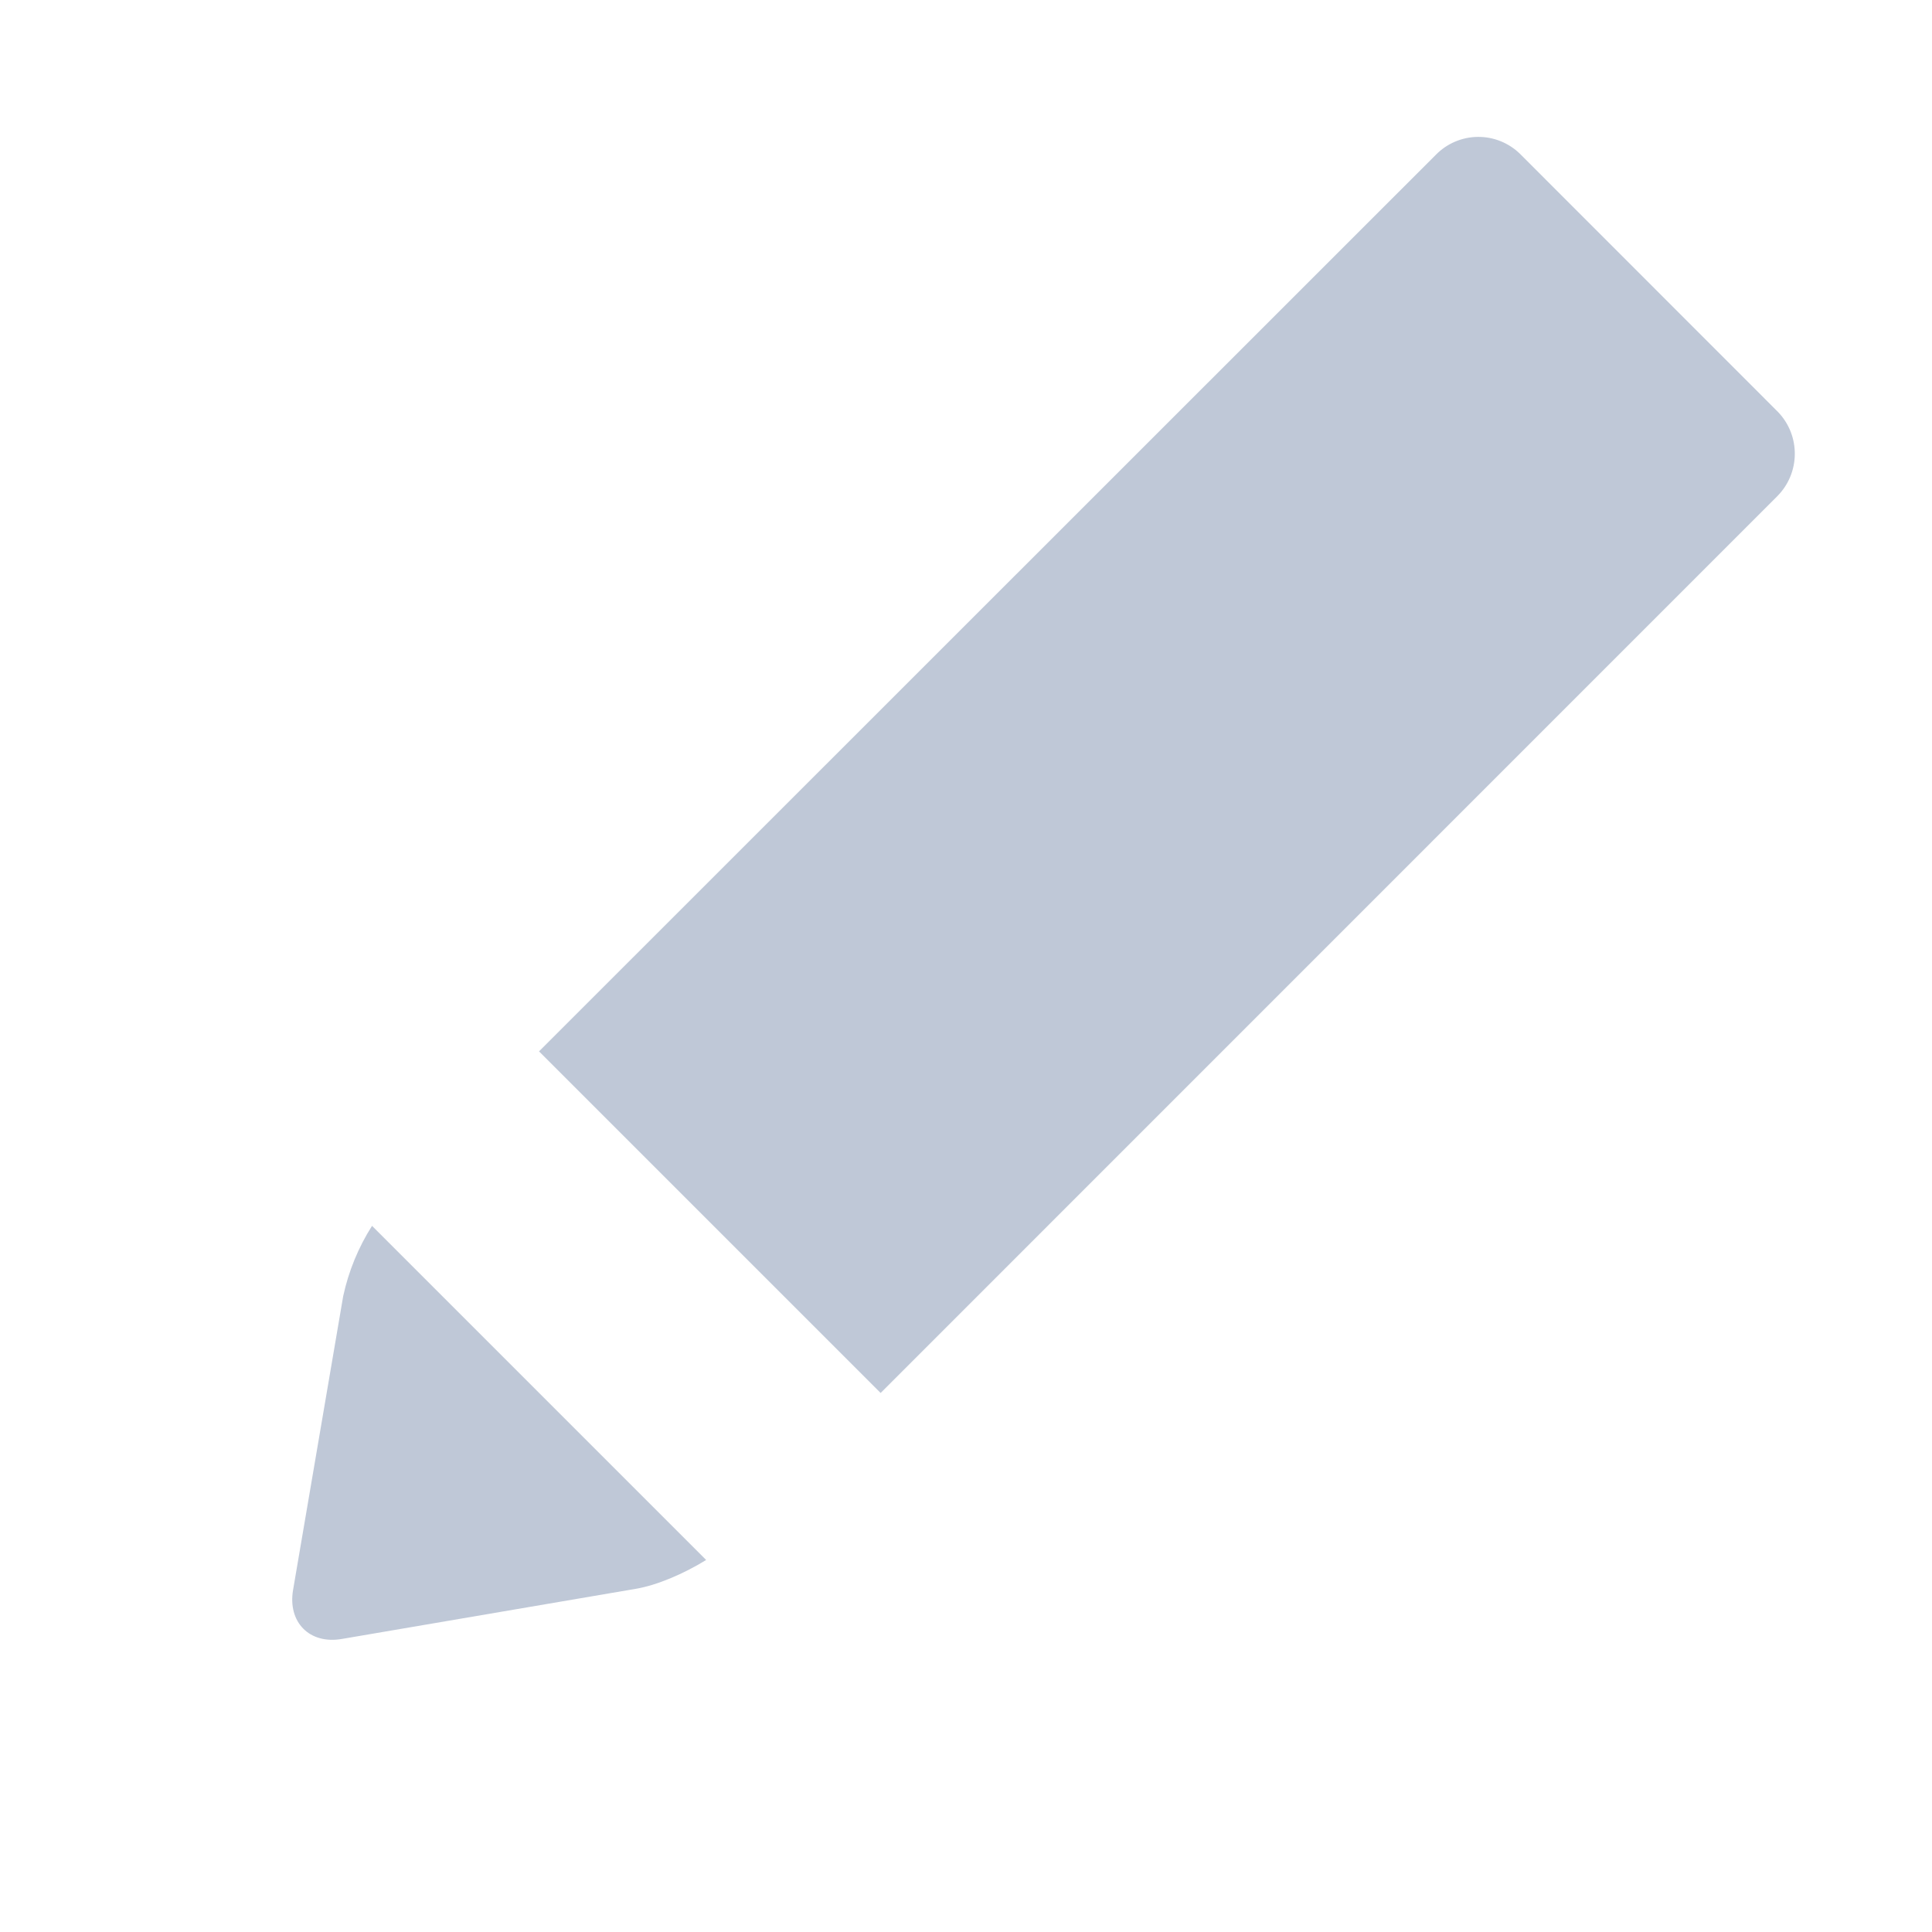
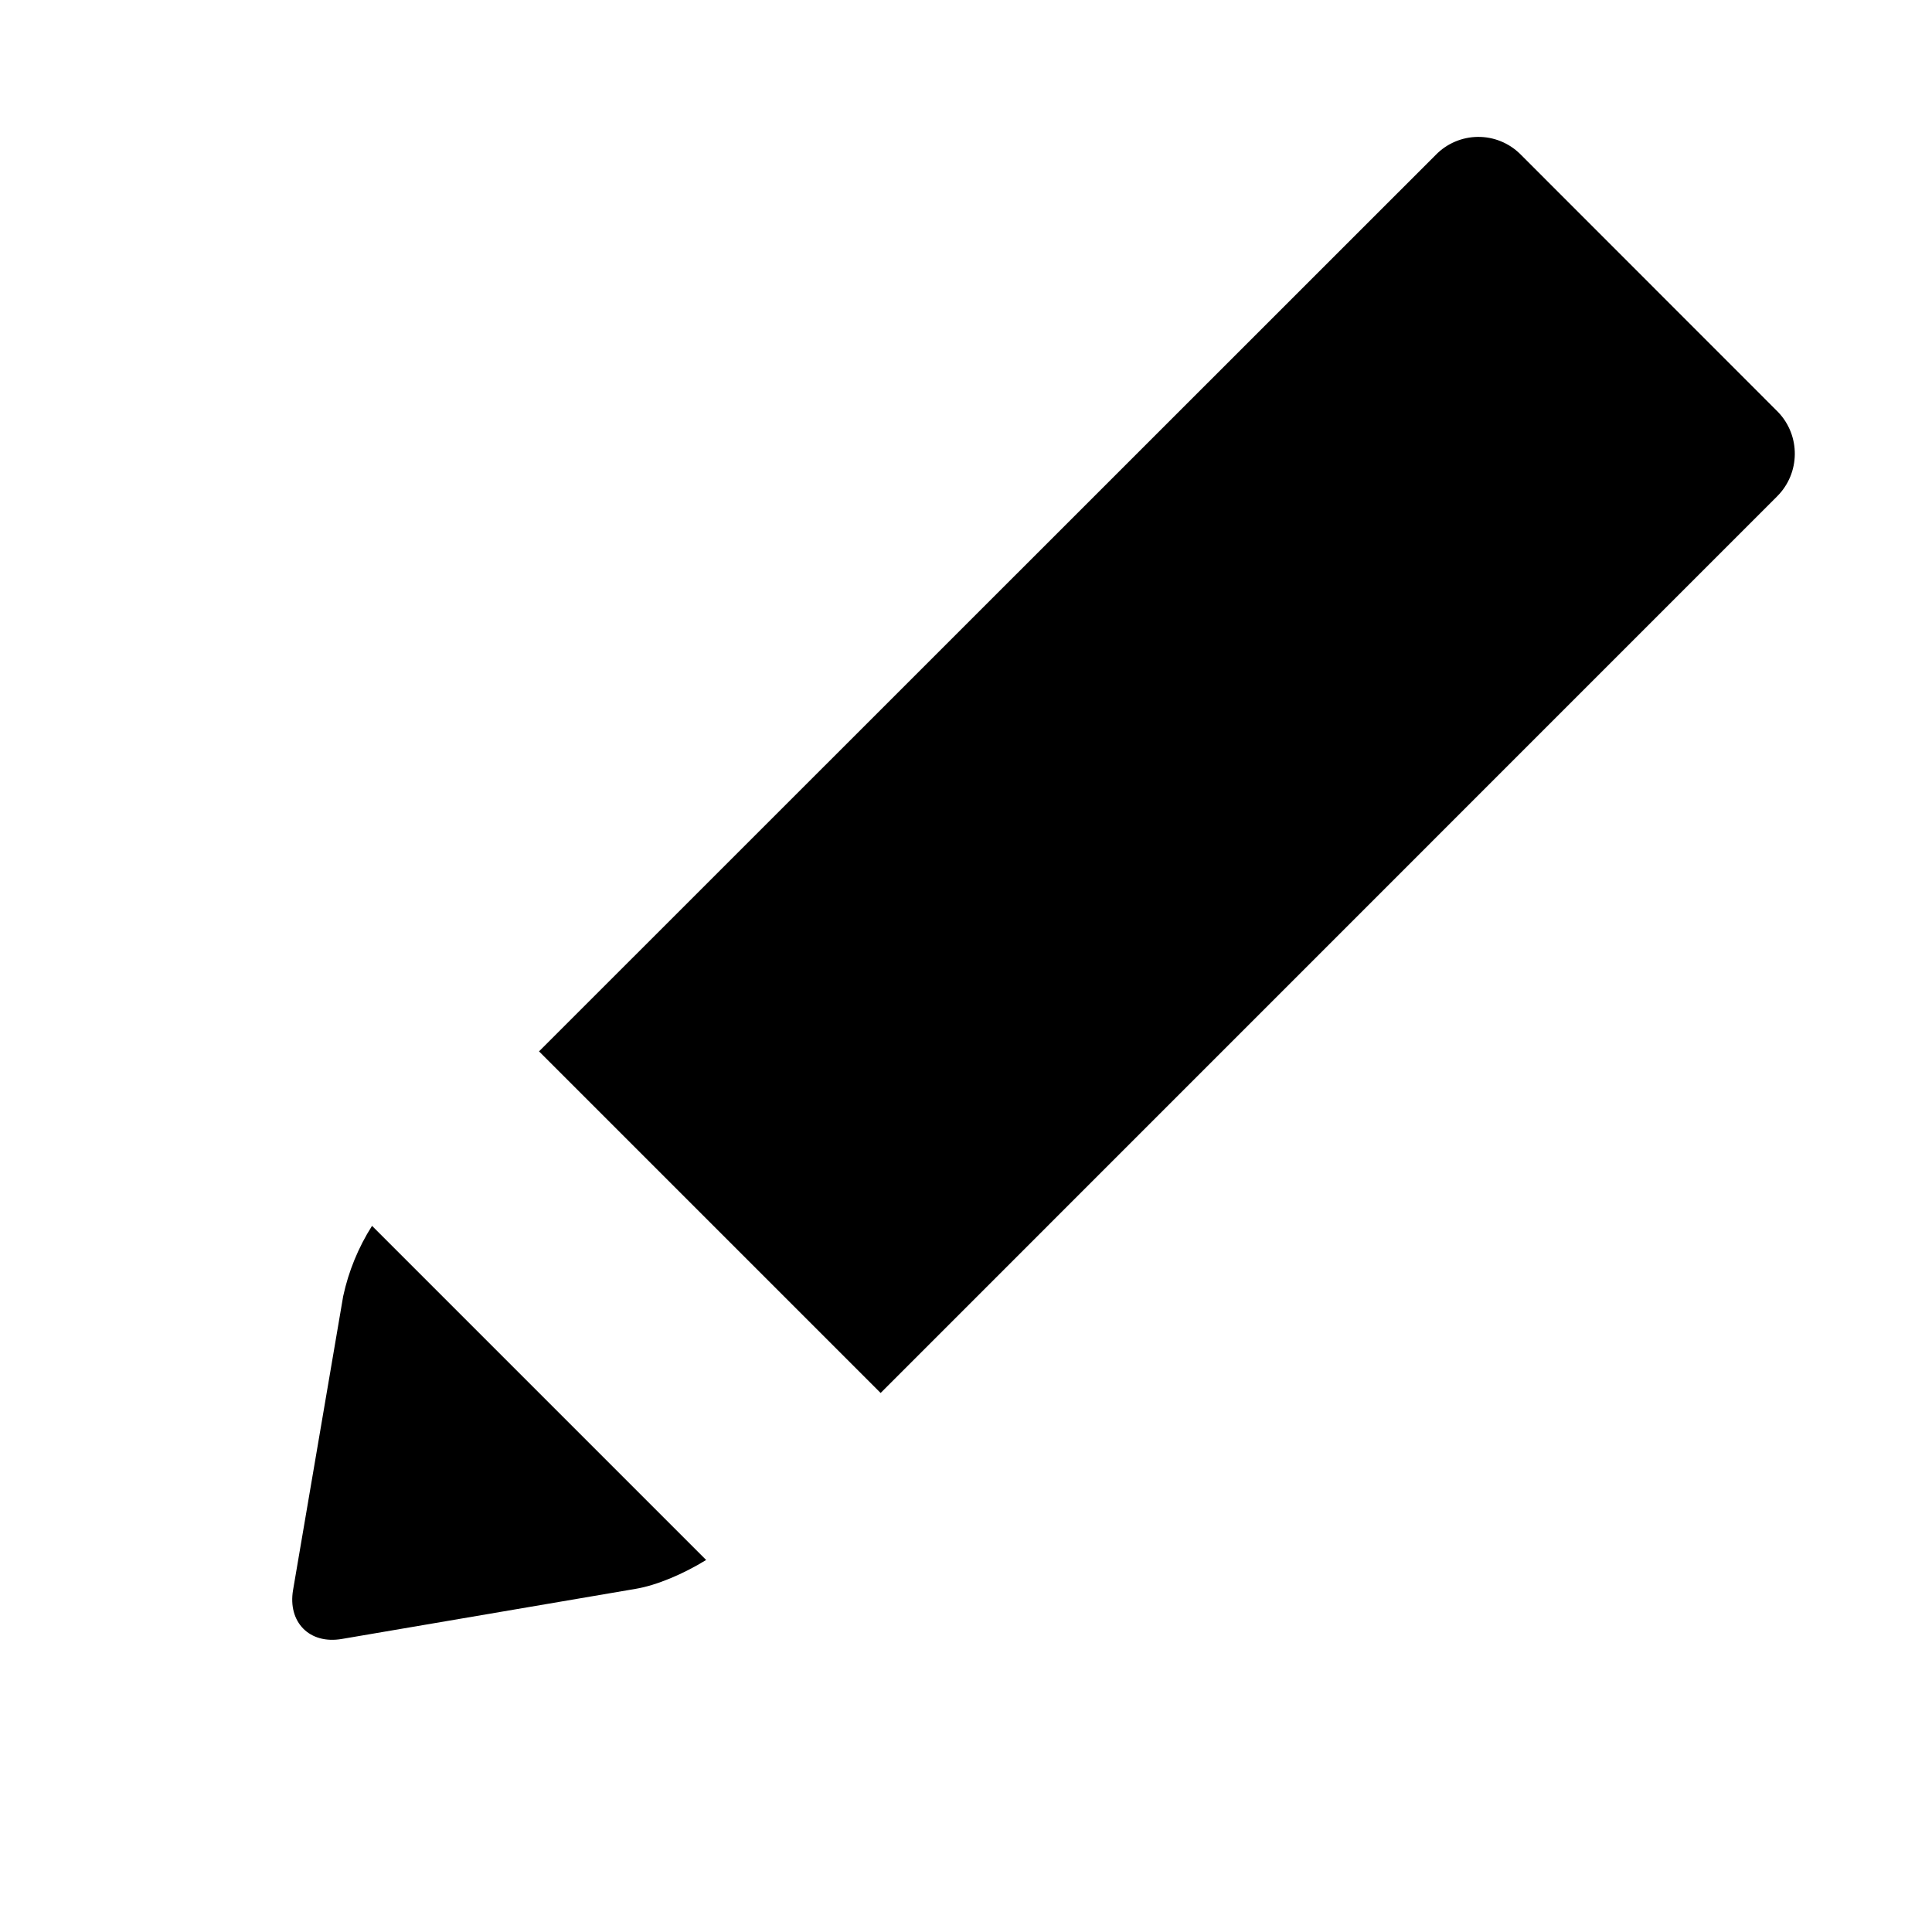
<svg xmlns="http://www.w3.org/2000/svg" width="16" height="16" viewBox="0 0 16 16">
-   <path d="M7.293 11.536l7.424-7.425a.499.499 0 0 0 .007-.7L12.59 1.276a.493.493 0 0 0-.7.007L4.464 8.707l2.829 2.829zm-1.445 1.383c-.188.116-.41.21-.583.239l-2.433.415c-.27.047-.45-.14-.405-.405l.415-2.433a1.79 1.79 0 0 1 .239-.583l2.767 2.767z" fill="#BFC8D7" fill-rule="evenodd" />
+   <path d="M7.293 11.536l7.424-7.425a.499.499 0 0 0 .007-.7L12.59 1.276a.493.493 0 0 0-.7.007L4.464 8.707l2.829 2.829zm-1.445 1.383c-.188.116-.41.21-.583.239l-2.433.415c-.27.047-.45-.14-.405-.405l.415-2.433a1.79 1.79 0 0 1 .239-.583l2.767 2.767z" fill-rule="evenodd" />
</svg>
